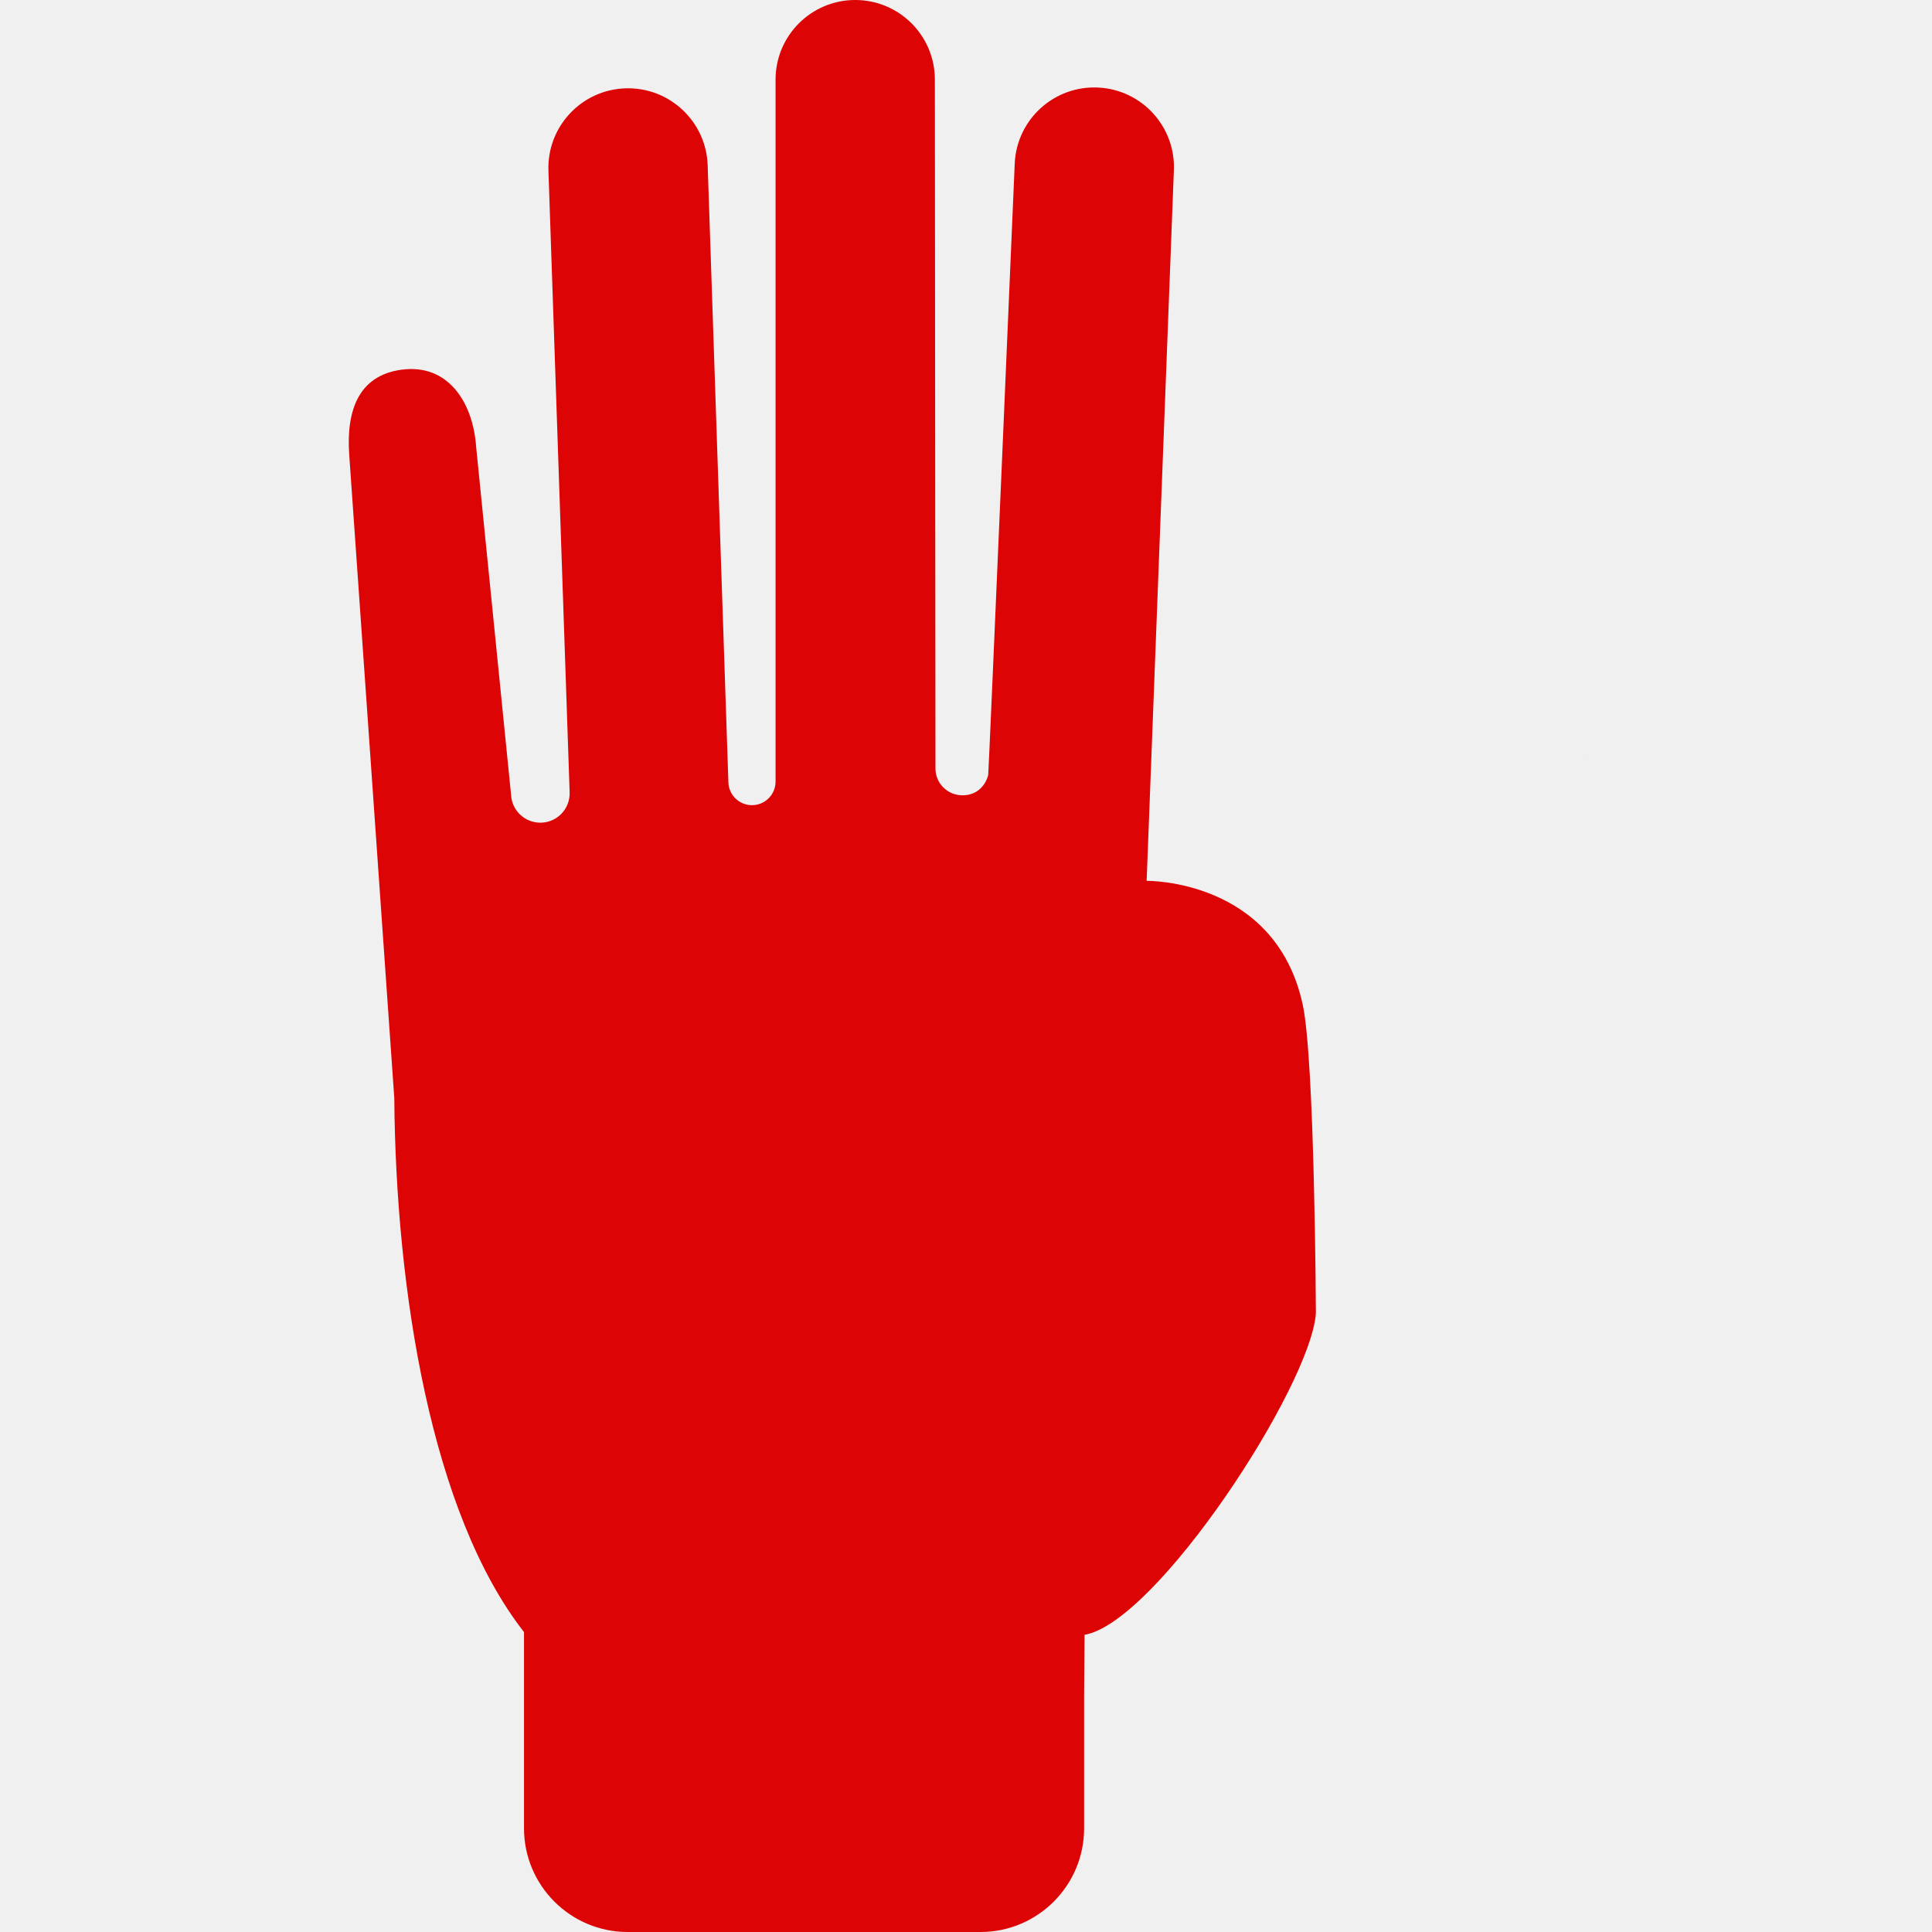
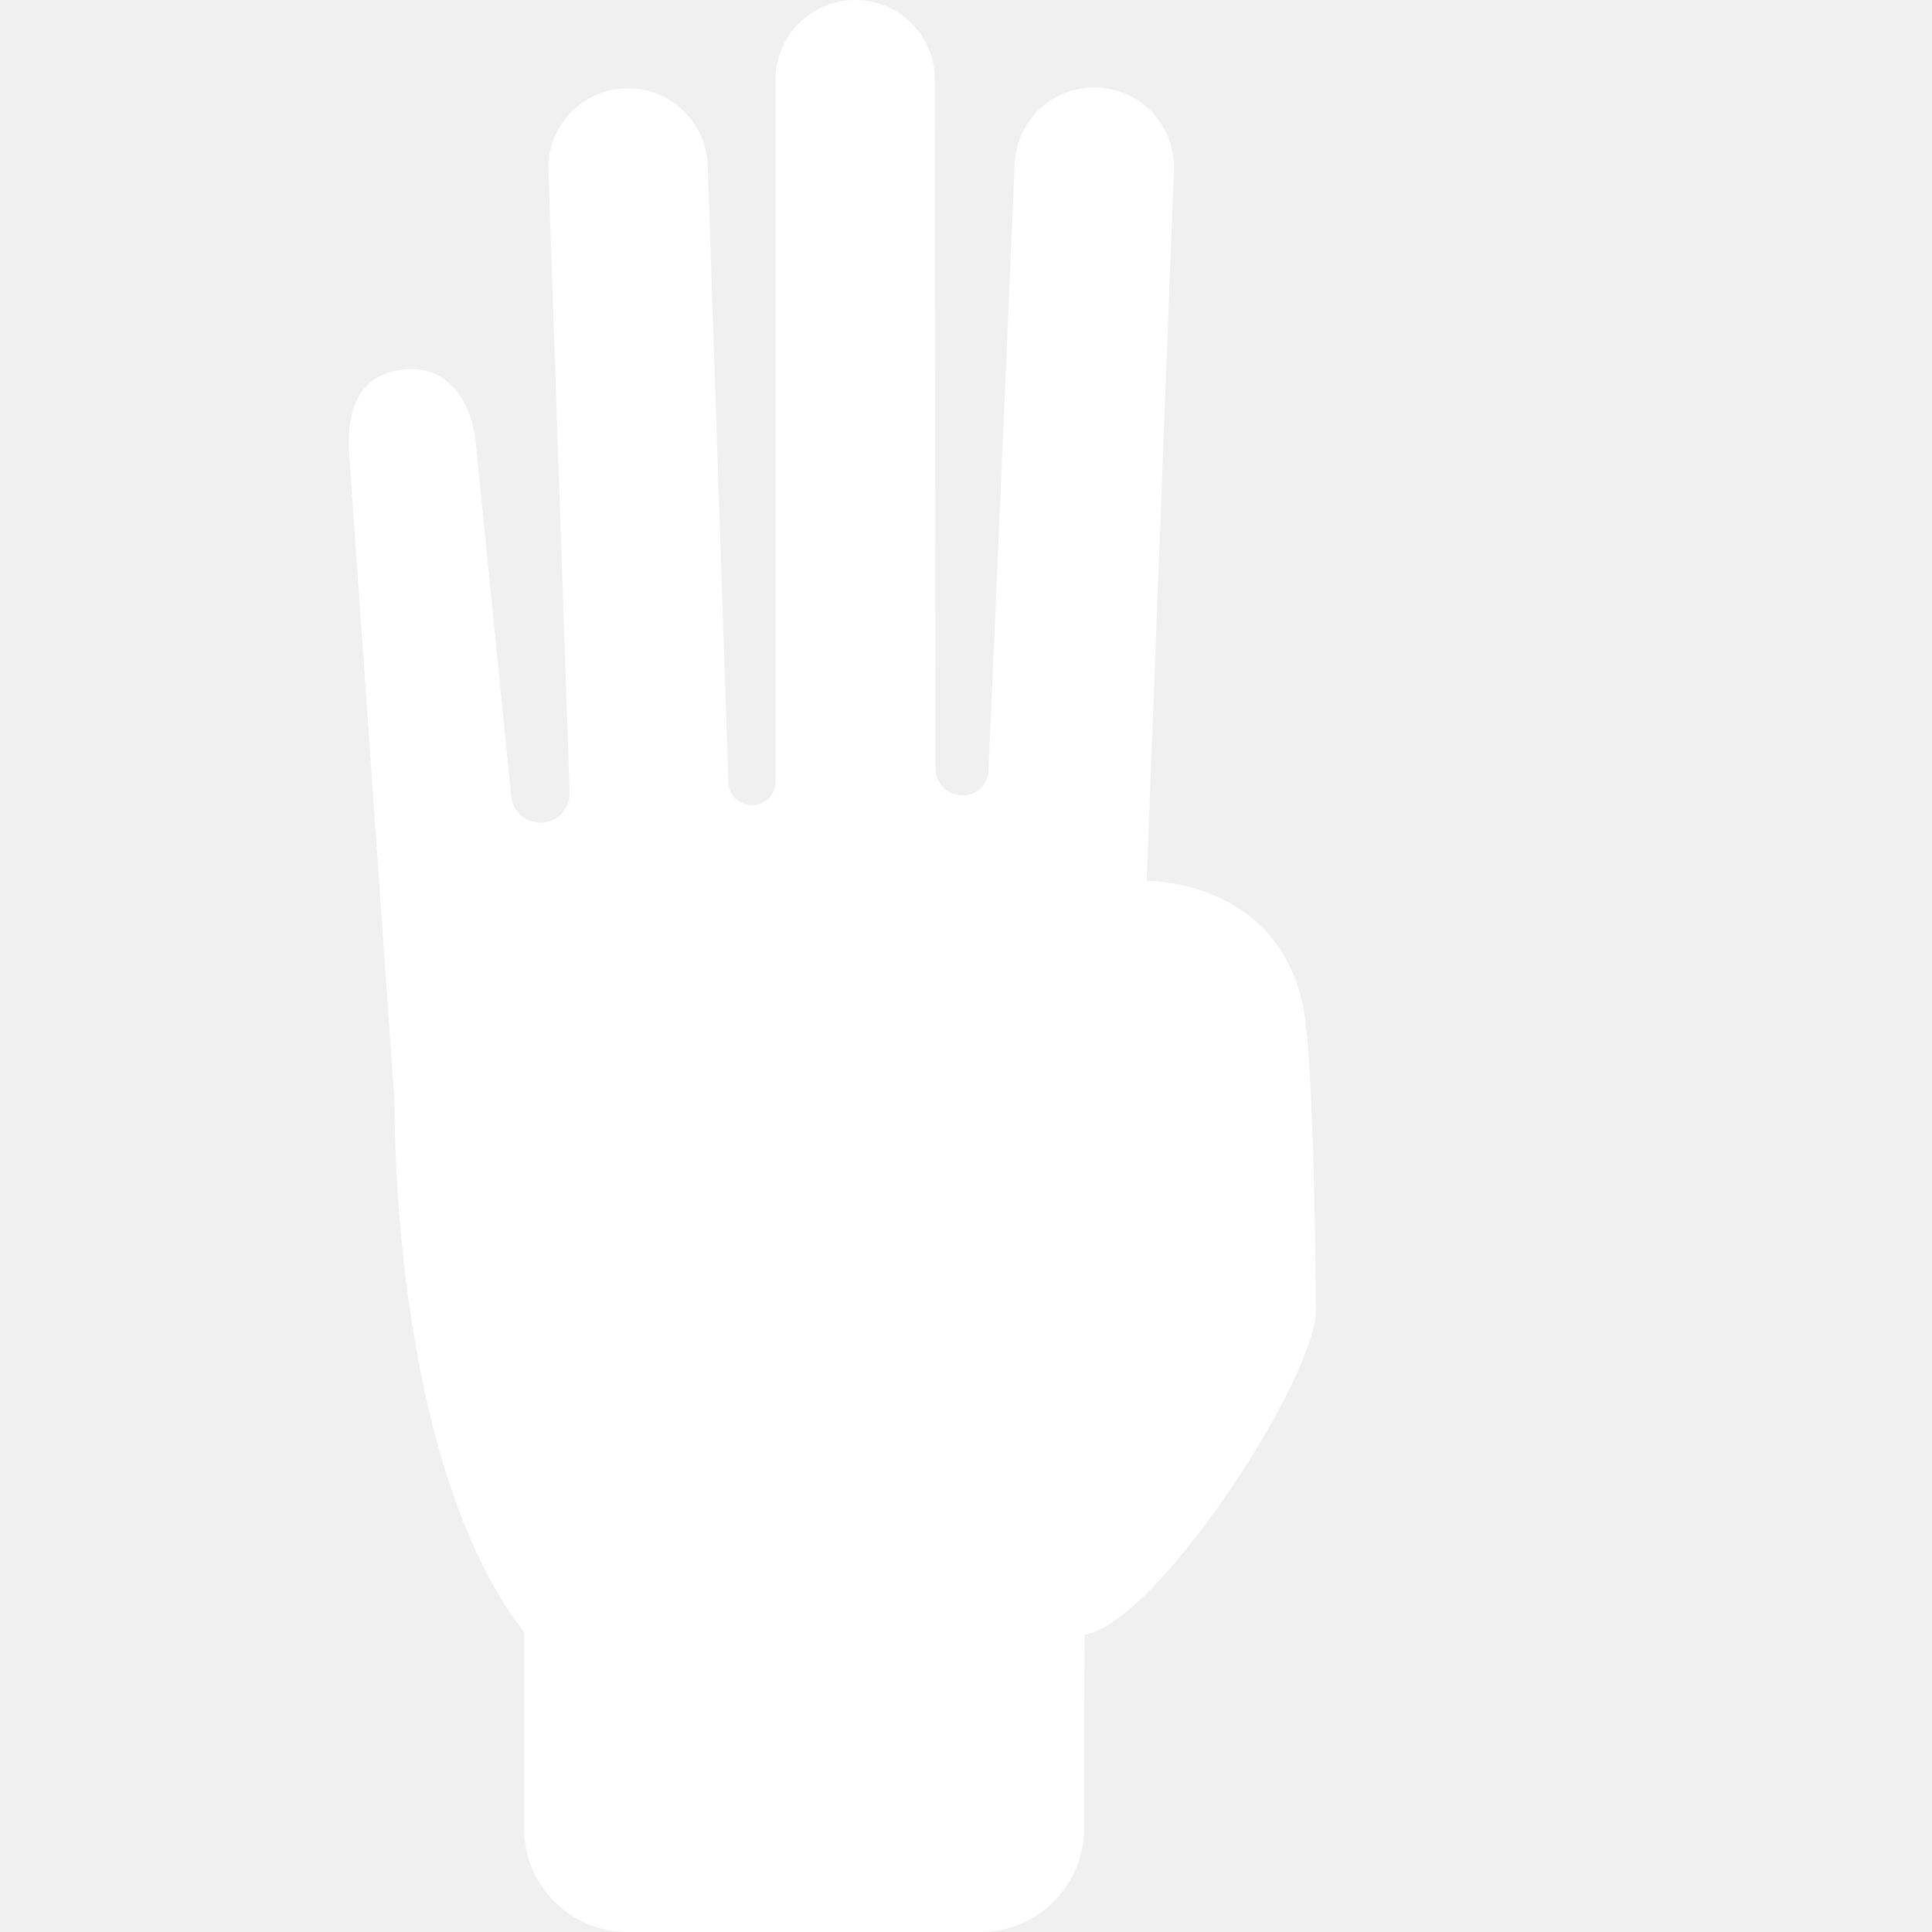
- <svg xmlns="http://www.w3.org/2000/svg" fill="#dc0404" version="1.1" id="Capa_1" width="800px" height="800px" viewBox="0 0 741.312 741.312" xml:space="preserve">
+ <svg xmlns="http://www.w3.org/2000/svg" fill="#ffffff" version="1.1" id="Capa_1" width="800px" height="800px" viewBox="0 0 741.312 741.312" xml:space="preserve">
  <g id="SVGRepo_bgCarrier" stroke-width="0" />
  <g id="SVGRepo_tracerCarrier" stroke-linecap="round" stroke-linejoin="round" />
  <g id="SVGRepo_iconCarrier">
    <g>
      <g>
        <path d="M607.415,291.687l-0.025-0.053c0.03,0.007,0.062,0.015,0.096,0.019C607.463,291.667,607.436,291.673,607.415,291.687z" />
        <path d="M598.092,276.257c-0.003-0.001-0.005-0.001-0.006-0.001c0.001-0.016,0.006-0.032,0.006-0.047V276.257z" />
      </g>
      <path d="M499.861,385.486c-10.475-48.332-59.895-47.502-59.895-47.502L450.4,65.71c0.887-16.849-12.076-31.24-28.927-32.112 c-16.849-0.886-31.239,12.062-32.11,28.918c0,0-9.99,234.06-10.188,234.867c0,0-1.646,7.817-9.946,7.774 c-5.689-0.029-10.291-4.602-10.291-10.282l-0.229-264.321C358.708,13.683,345.032,0,328.154,0s-30.569,13.683-30.569,30.554 v269.343c0,5.003-4.059,9.054-9.061,9.054c-4.987,0-9.046-4.051-9.046-9.054l-7.945-236.545 c-0.615-16.863-14.763-30.054-31.641-29.454c-16.863,0.601-30.056,14.756-29.453,31.626l8.131,238.446 c0.242,6.217-4.587,11.447-10.79,11.69c-6.217,0.25-11.447-4.587-11.69-10.79l-13.405-133.521 c-1.185-16.835-10.675-31.934-28.652-29.49c-16.492,2.244-21.208,15.699-20.037,32.548l17.292,246.871 c0.573,73.721,14.134,159.338,49.777,204.955v75.287c0,21.979,17.82,39.793,39.8,39.793h135.32 c21.979,0,39.787-17.814,39.787-39.793v-49.885l0.172-24.357c27.724-4.789,86.746-95.344,88.762-123.326 C504.906,503.953,504.49,406.852,499.861,385.486z" />
    </g>
  </g>
</svg>
